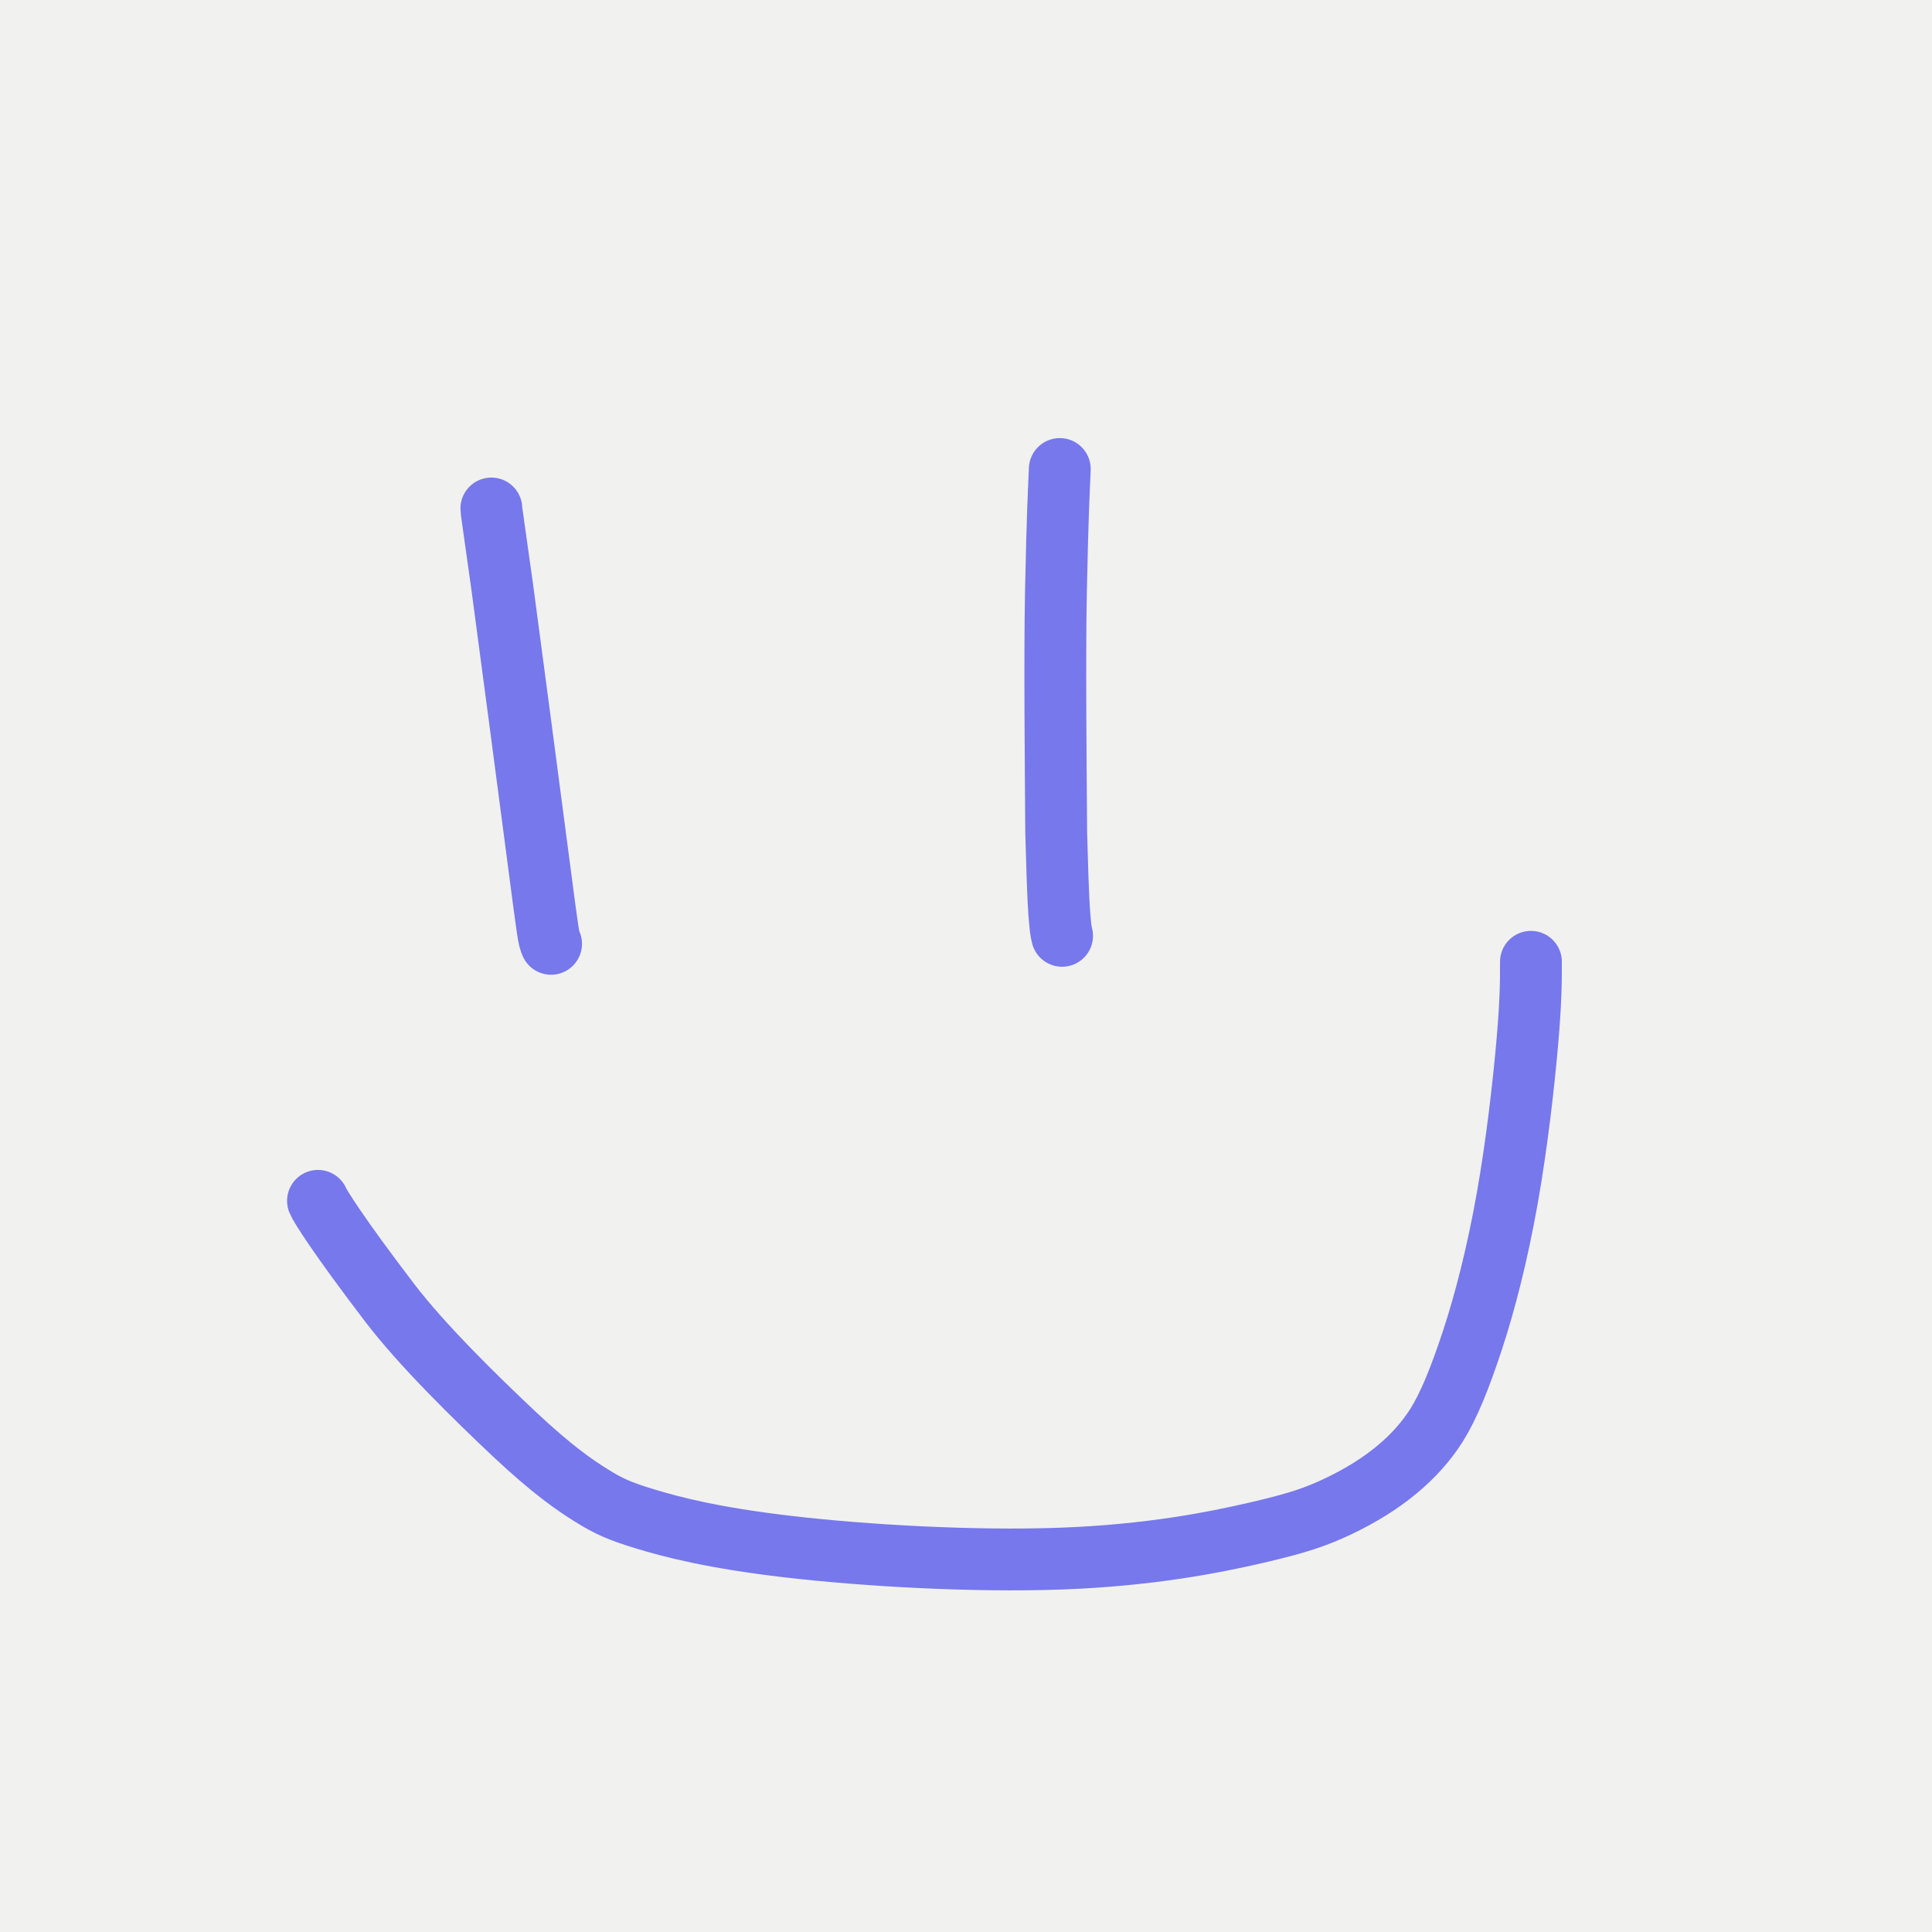
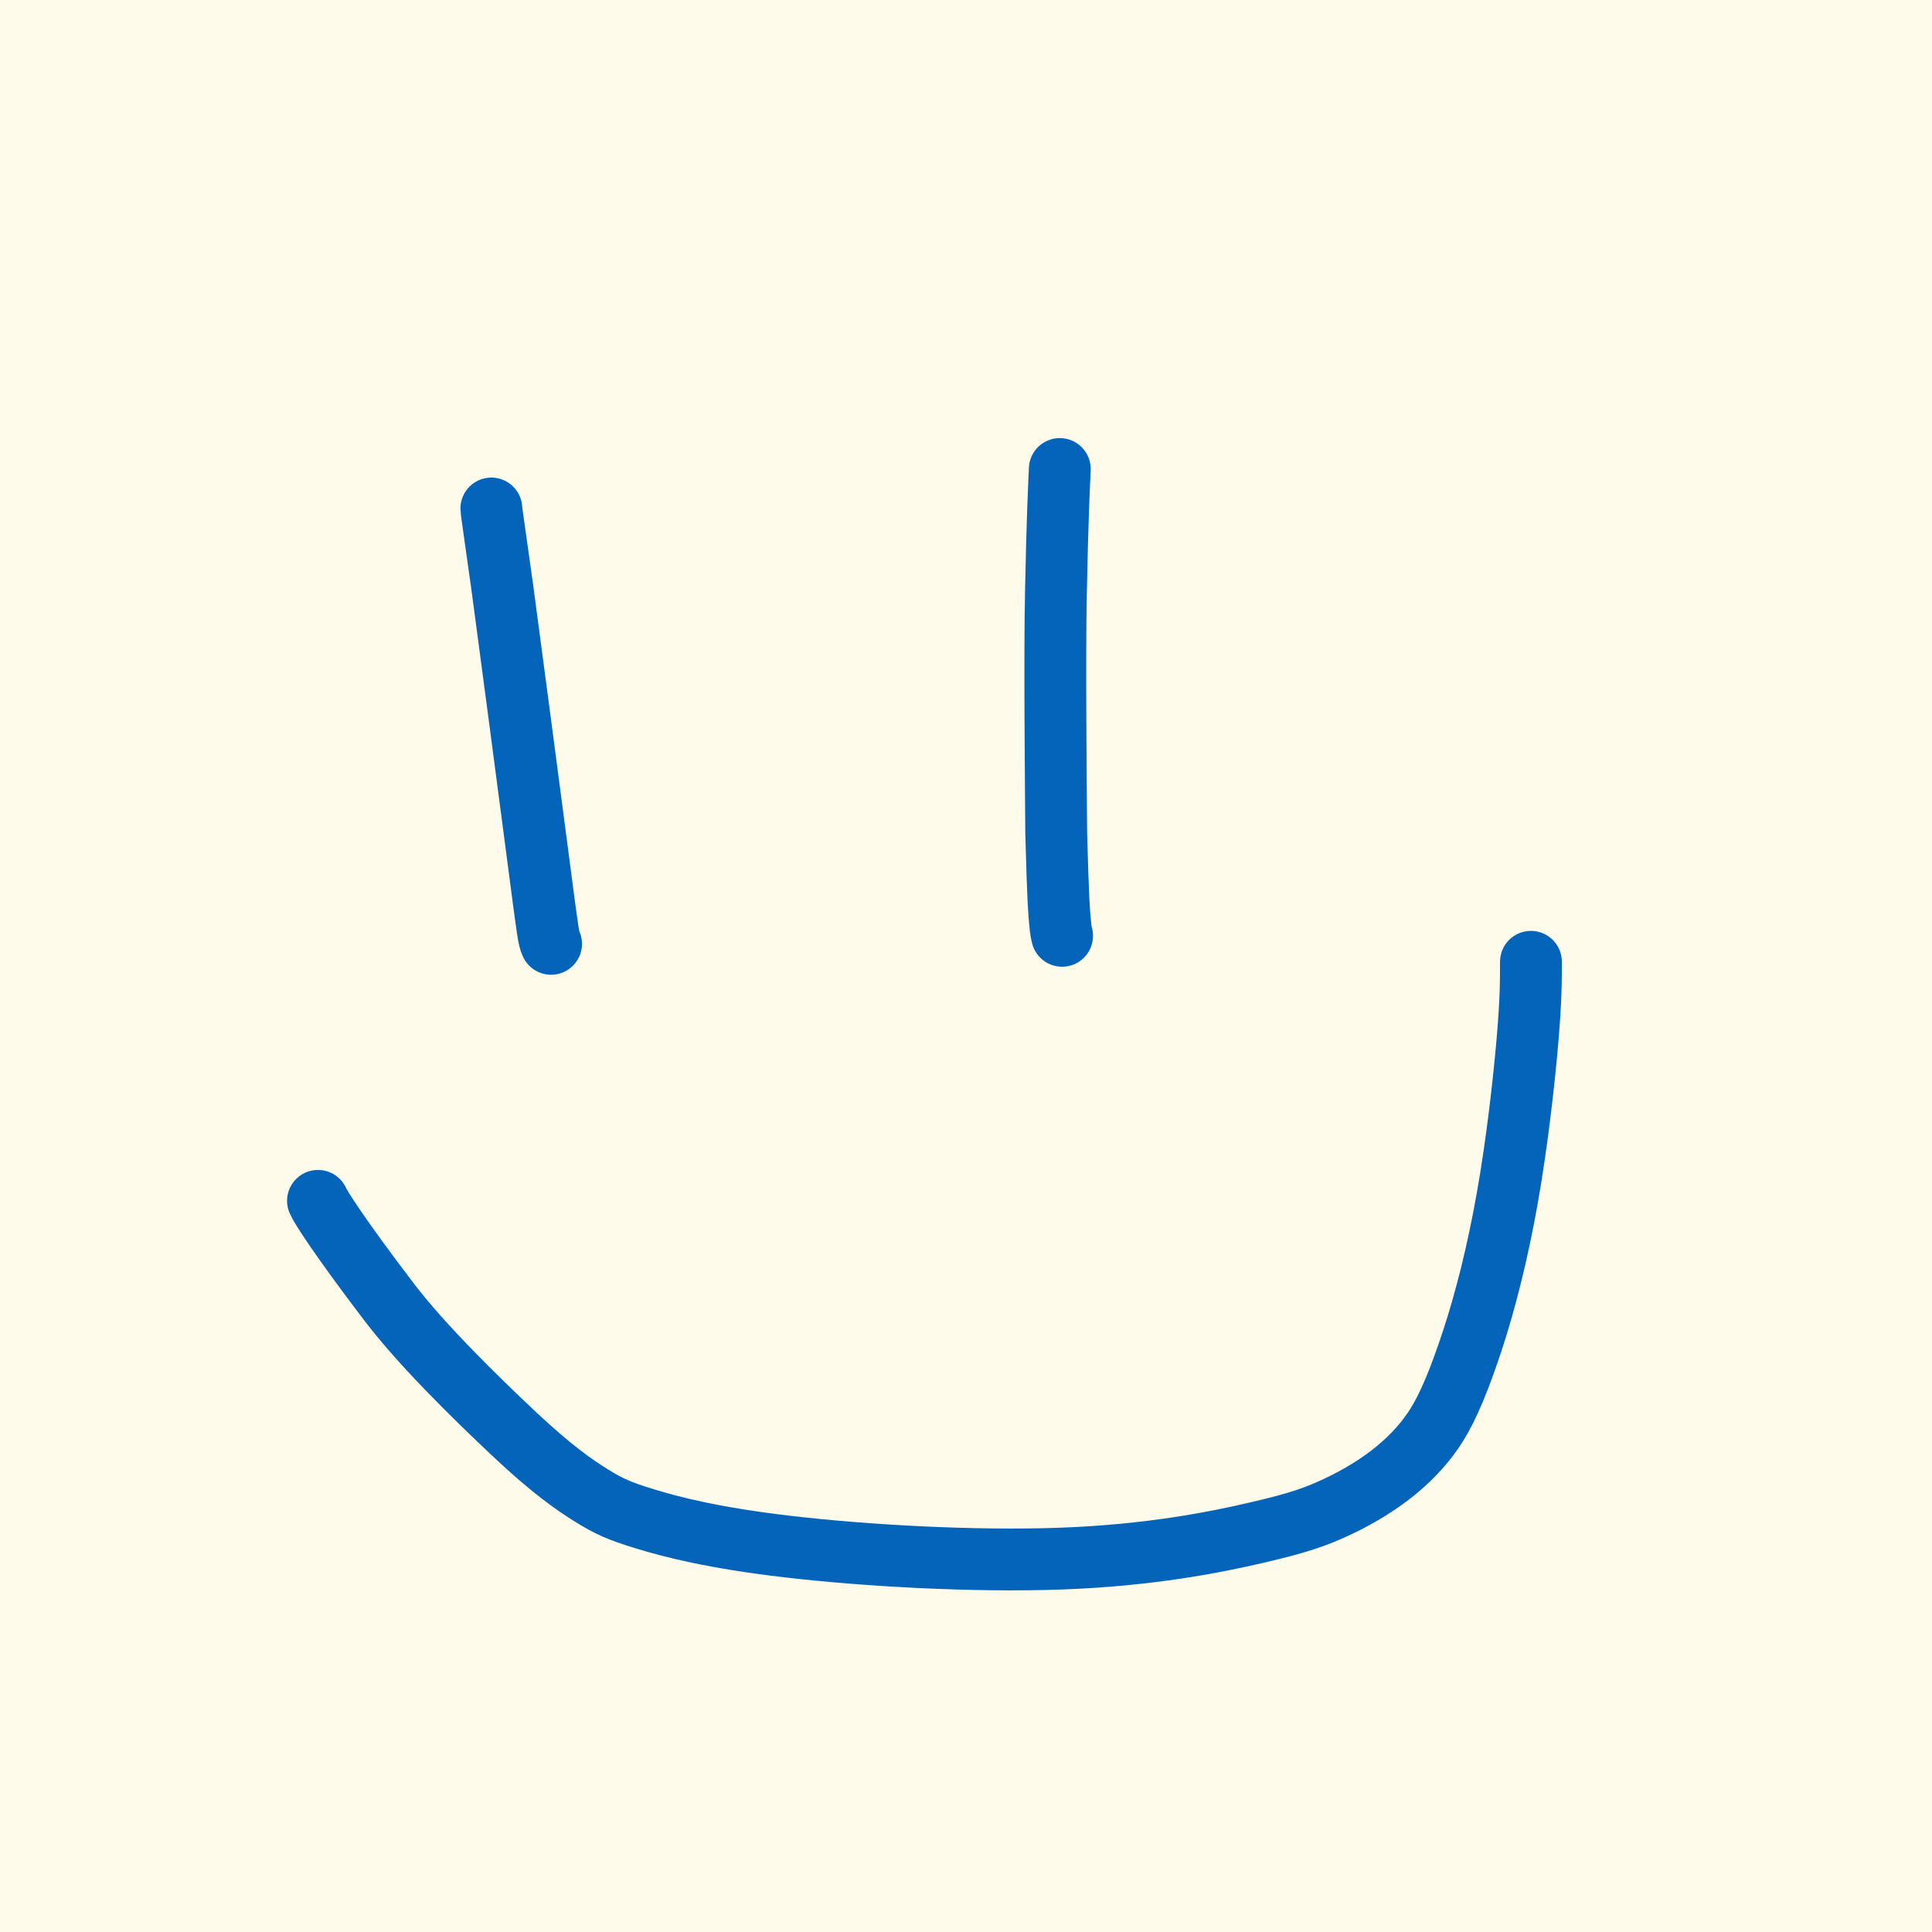
<svg xmlns="http://www.w3.org/2000/svg" width="1000" height="1000" viewBox="0 0 1000 1000" fill="none">
-   <rect width="1000" height="1000" fill="#F1F1EF" style="fill:#F1F1EF;fill:color(display-p3 0.945 0.945 0.937);fill-opacity:1;" />
-   <path d="M254.322 263.191C254.322 264.317 254.759 266.648 260.022 304.293C264.849 340.187 274.052 410.171 278.886 447.067C283.721 483.963 283.908 485.65 285.238 488.526" stroke="#7778EC" style="stroke:#7778EC;stroke:color(display-p3 0.467 0.471 0.925);stroke-opacity:1;" stroke-width="32" stroke-linecap="round" />
-   <path d="M548.545 242.754C548.166 252.204 547.369 265.197 546.538 307.011C545.868 340.694 546.469 399.707 546.689 430.986C547.653 467.423 548.221 472.387 548.599 476.449C548.789 478.746 548.977 481.524 549.738 484.386" stroke="#7778EC" style="stroke:#7778EC;stroke:color(display-p3 0.467 0.471 0.925);stroke-opacity:1;" stroke-width="32" stroke-linecap="round" />
-   <path d="M164.586 621.556C165.509 623.959 174.87 639.141 201.663 674.276C218.487 696.338 246.232 723.481 265.893 741.993C285.555 760.505 297.41 768.665 306.193 774.113C314.975 779.562 320.327 782.051 333.884 786.183C347.44 790.315 369.04 796.015 408.237 800.579C447.434 805.143 503.574 808.399 549.305 806.726C595.035 805.052 628.654 798.351 650.499 793.282C672.343 788.212 681.393 784.977 692.258 779.857C715.953 768.693 733.125 754.289 743.596 737.618C749.818 727.711 755.6 713.516 762.098 693.816C768.597 674.115 775.053 648.994 780.146 620.273C785.239 591.553 788.773 559.994 790.593 538.843C792.414 517.693 792.414 507.907 792.414 497.824" stroke="#7778EC" style="stroke:#7778EC;stroke:color(display-p3 0.467 0.471 0.925);stroke-opacity:1;" stroke-width="32" stroke-linecap="round" />
+   <rect width="1000" height="1000" fill="#FFFBEA" style="fill:#FFFBEA;fill:color(display-p3 1 0.984 0.918);fill-opacity:1;" />
+   <path d="M254.322 263.191C254.322 264.317 254.759 266.648 260.022 304.293C264.849 340.187 274.052 410.171 278.886 447.067C283.721 483.963 283.908 485.65 285.238 488.526" stroke="#0364BA" style="stroke:#0364BA;stroke:color(display-p3 0.012 0.392 0.729);stroke-opacity:1;" stroke-width="32" stroke-linecap="round" />
+   <path d="M548.545 242.754C548.166 252.204 547.369 265.197 546.538 307.011C545.868 340.694 546.469 399.707 546.689 430.986C547.653 467.423 548.221 472.387 548.599 476.449C548.789 478.746 548.977 481.524 549.738 484.386" stroke="#0364BA" style="stroke:#0364BA;stroke:color(display-p3 0.012 0.392 0.729);stroke-opacity:1;" stroke-width="32" stroke-linecap="round" />
+   <path d="M164.586 621.556C165.509 623.959 174.87 639.141 201.663 674.276C218.487 696.338 246.232 723.481 265.893 741.993C285.555 760.505 297.41 768.665 306.193 774.113C314.975 779.562 320.327 782.051 333.884 786.183C347.44 790.315 369.04 796.015 408.237 800.579C447.434 805.143 503.574 808.399 549.305 806.726C595.035 805.052 628.654 798.351 650.499 793.282C672.343 788.212 681.393 784.977 692.258 779.857C715.953 768.693 733.125 754.289 743.596 737.618C749.818 727.711 755.6 713.516 762.098 693.816C768.597 674.115 775.053 648.994 780.146 620.273C785.239 591.553 788.773 559.994 790.593 538.843C792.414 517.693 792.414 507.907 792.414 497.824" stroke="#0364BA" style="stroke:#0364BA;stroke:color(display-p3 0.012 0.392 0.729);stroke-opacity:1;" stroke-width="32" stroke-linecap="round" />
</svg>
